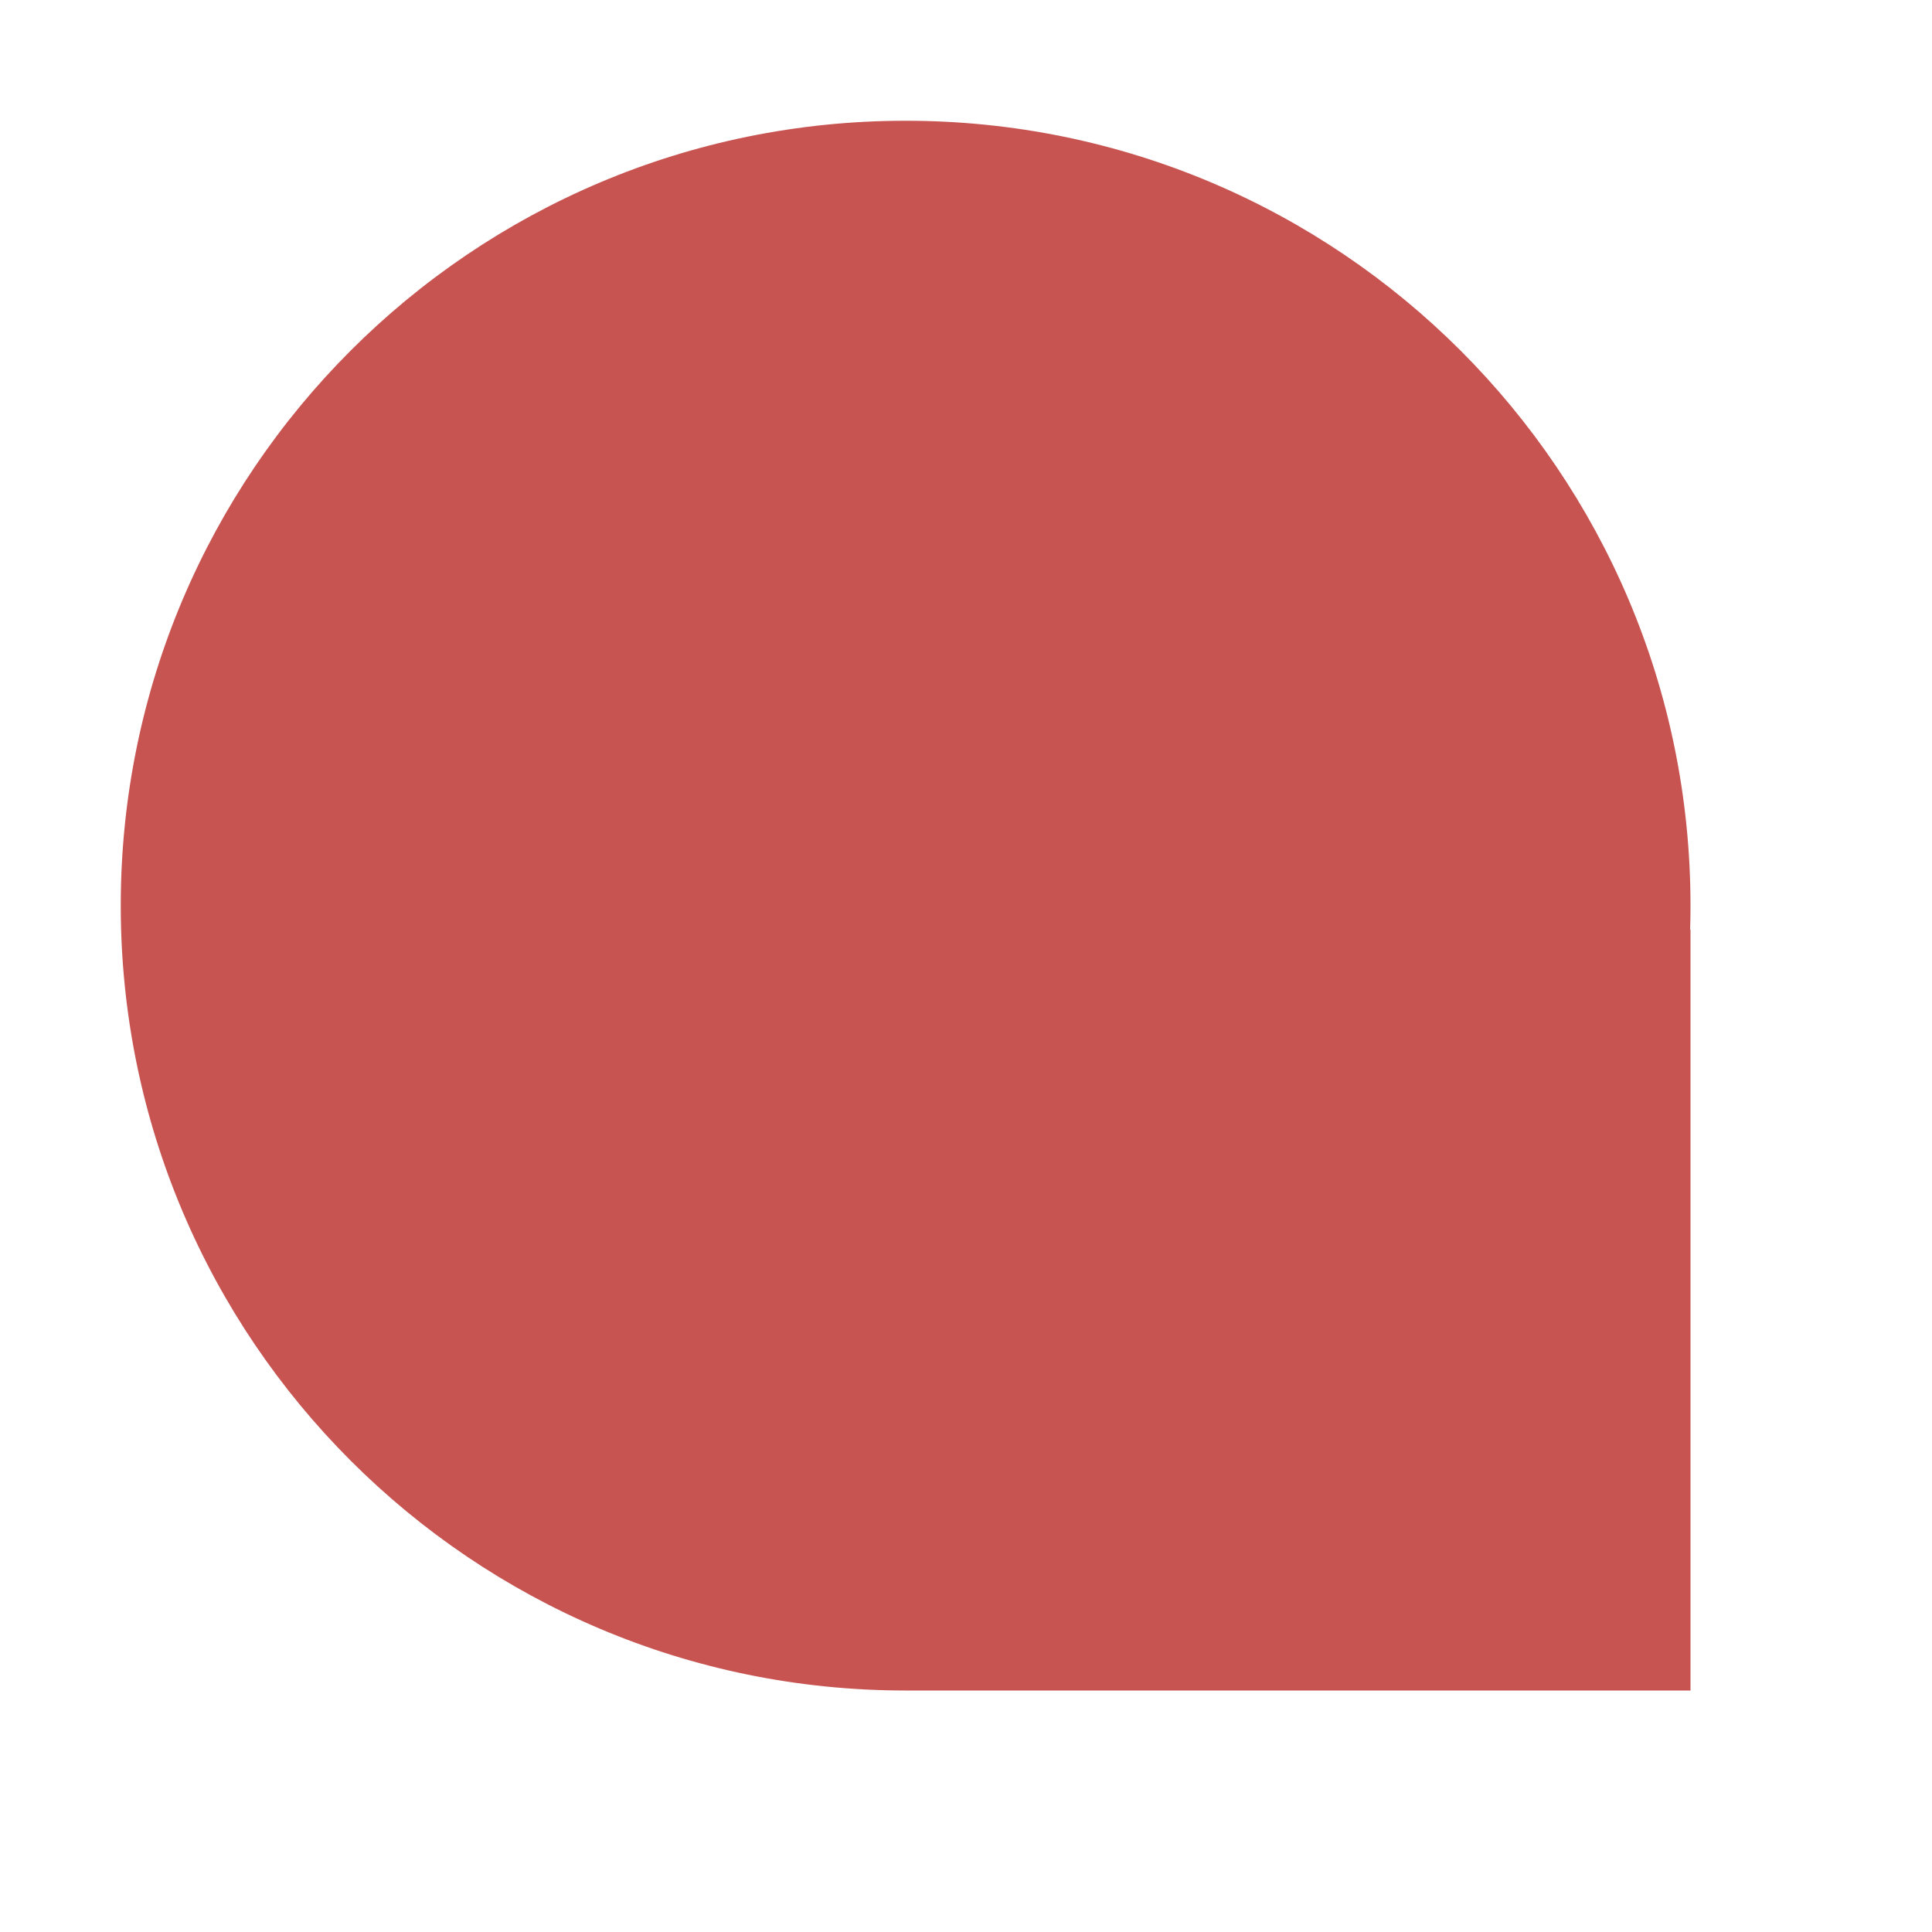
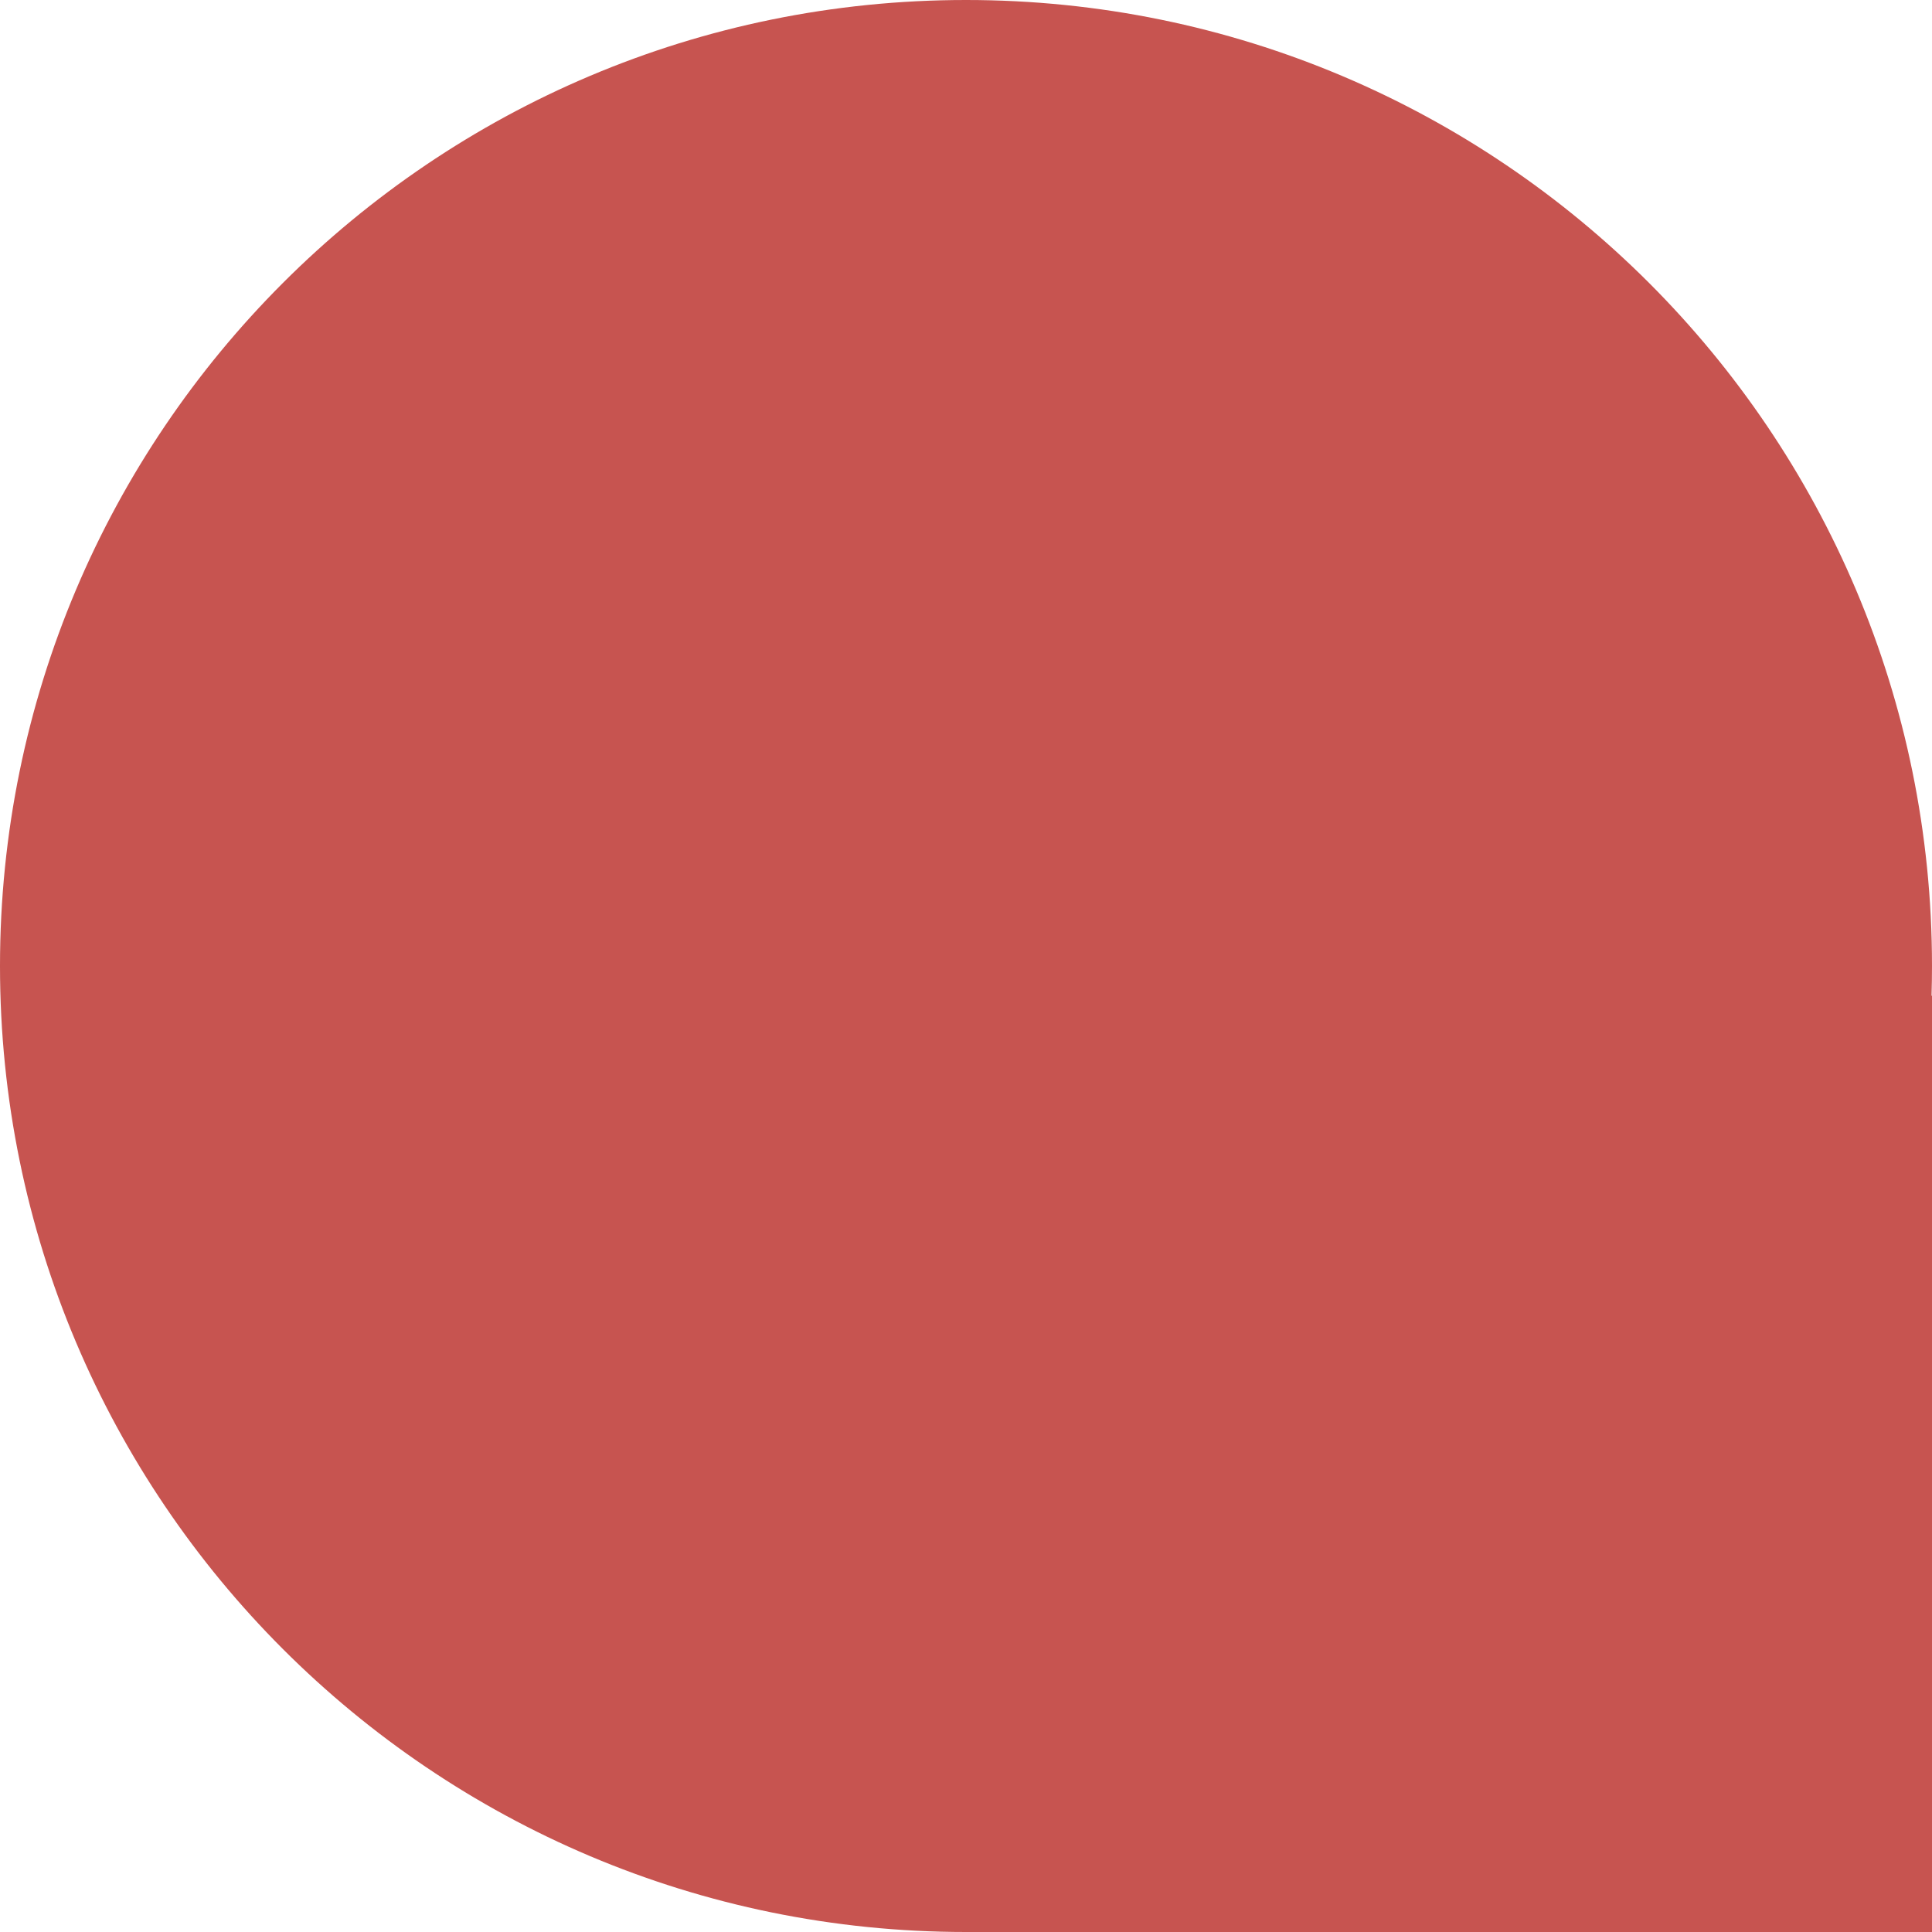
- <svg xmlns="http://www.w3.org/2000/svg" width="16" height="16" viewBox="0 0 16 16">
-   <path fill="#C75450" fill-rule="evenodd" d="M12.997,6.7 L13,6.7 L13,13 L6.506,13 C6.504,13 6.502,13 6.5,13 C2.91,13 0,10.09 0,6.5 C0,2.91 2.91,0 6.5,0 C10.09,0 13,2.91 13,6.5 C13,6.567 12.999,6.634 12.997,6.7 Z" transform="translate(1 1)" />
+ <svg xmlns="http://www.w3.org/2000/svg" width="13" height="13" viewBox="0 0 13 13">
+   <path fill="#C75450" fill-rule="evenodd" d="M12.997,6.7 L13,6.7 L13,13 L6.506,13 C6.504,13 6.502,13 6.5,13 C2.91,13 0,10.09 0,6.5 C0,2.91 2.91,0 6.5,0 C10.09,0 13,2.91 13,6.5 C13,6.567 12.999,6.634 12.997,6.7 Z" />
</svg>
